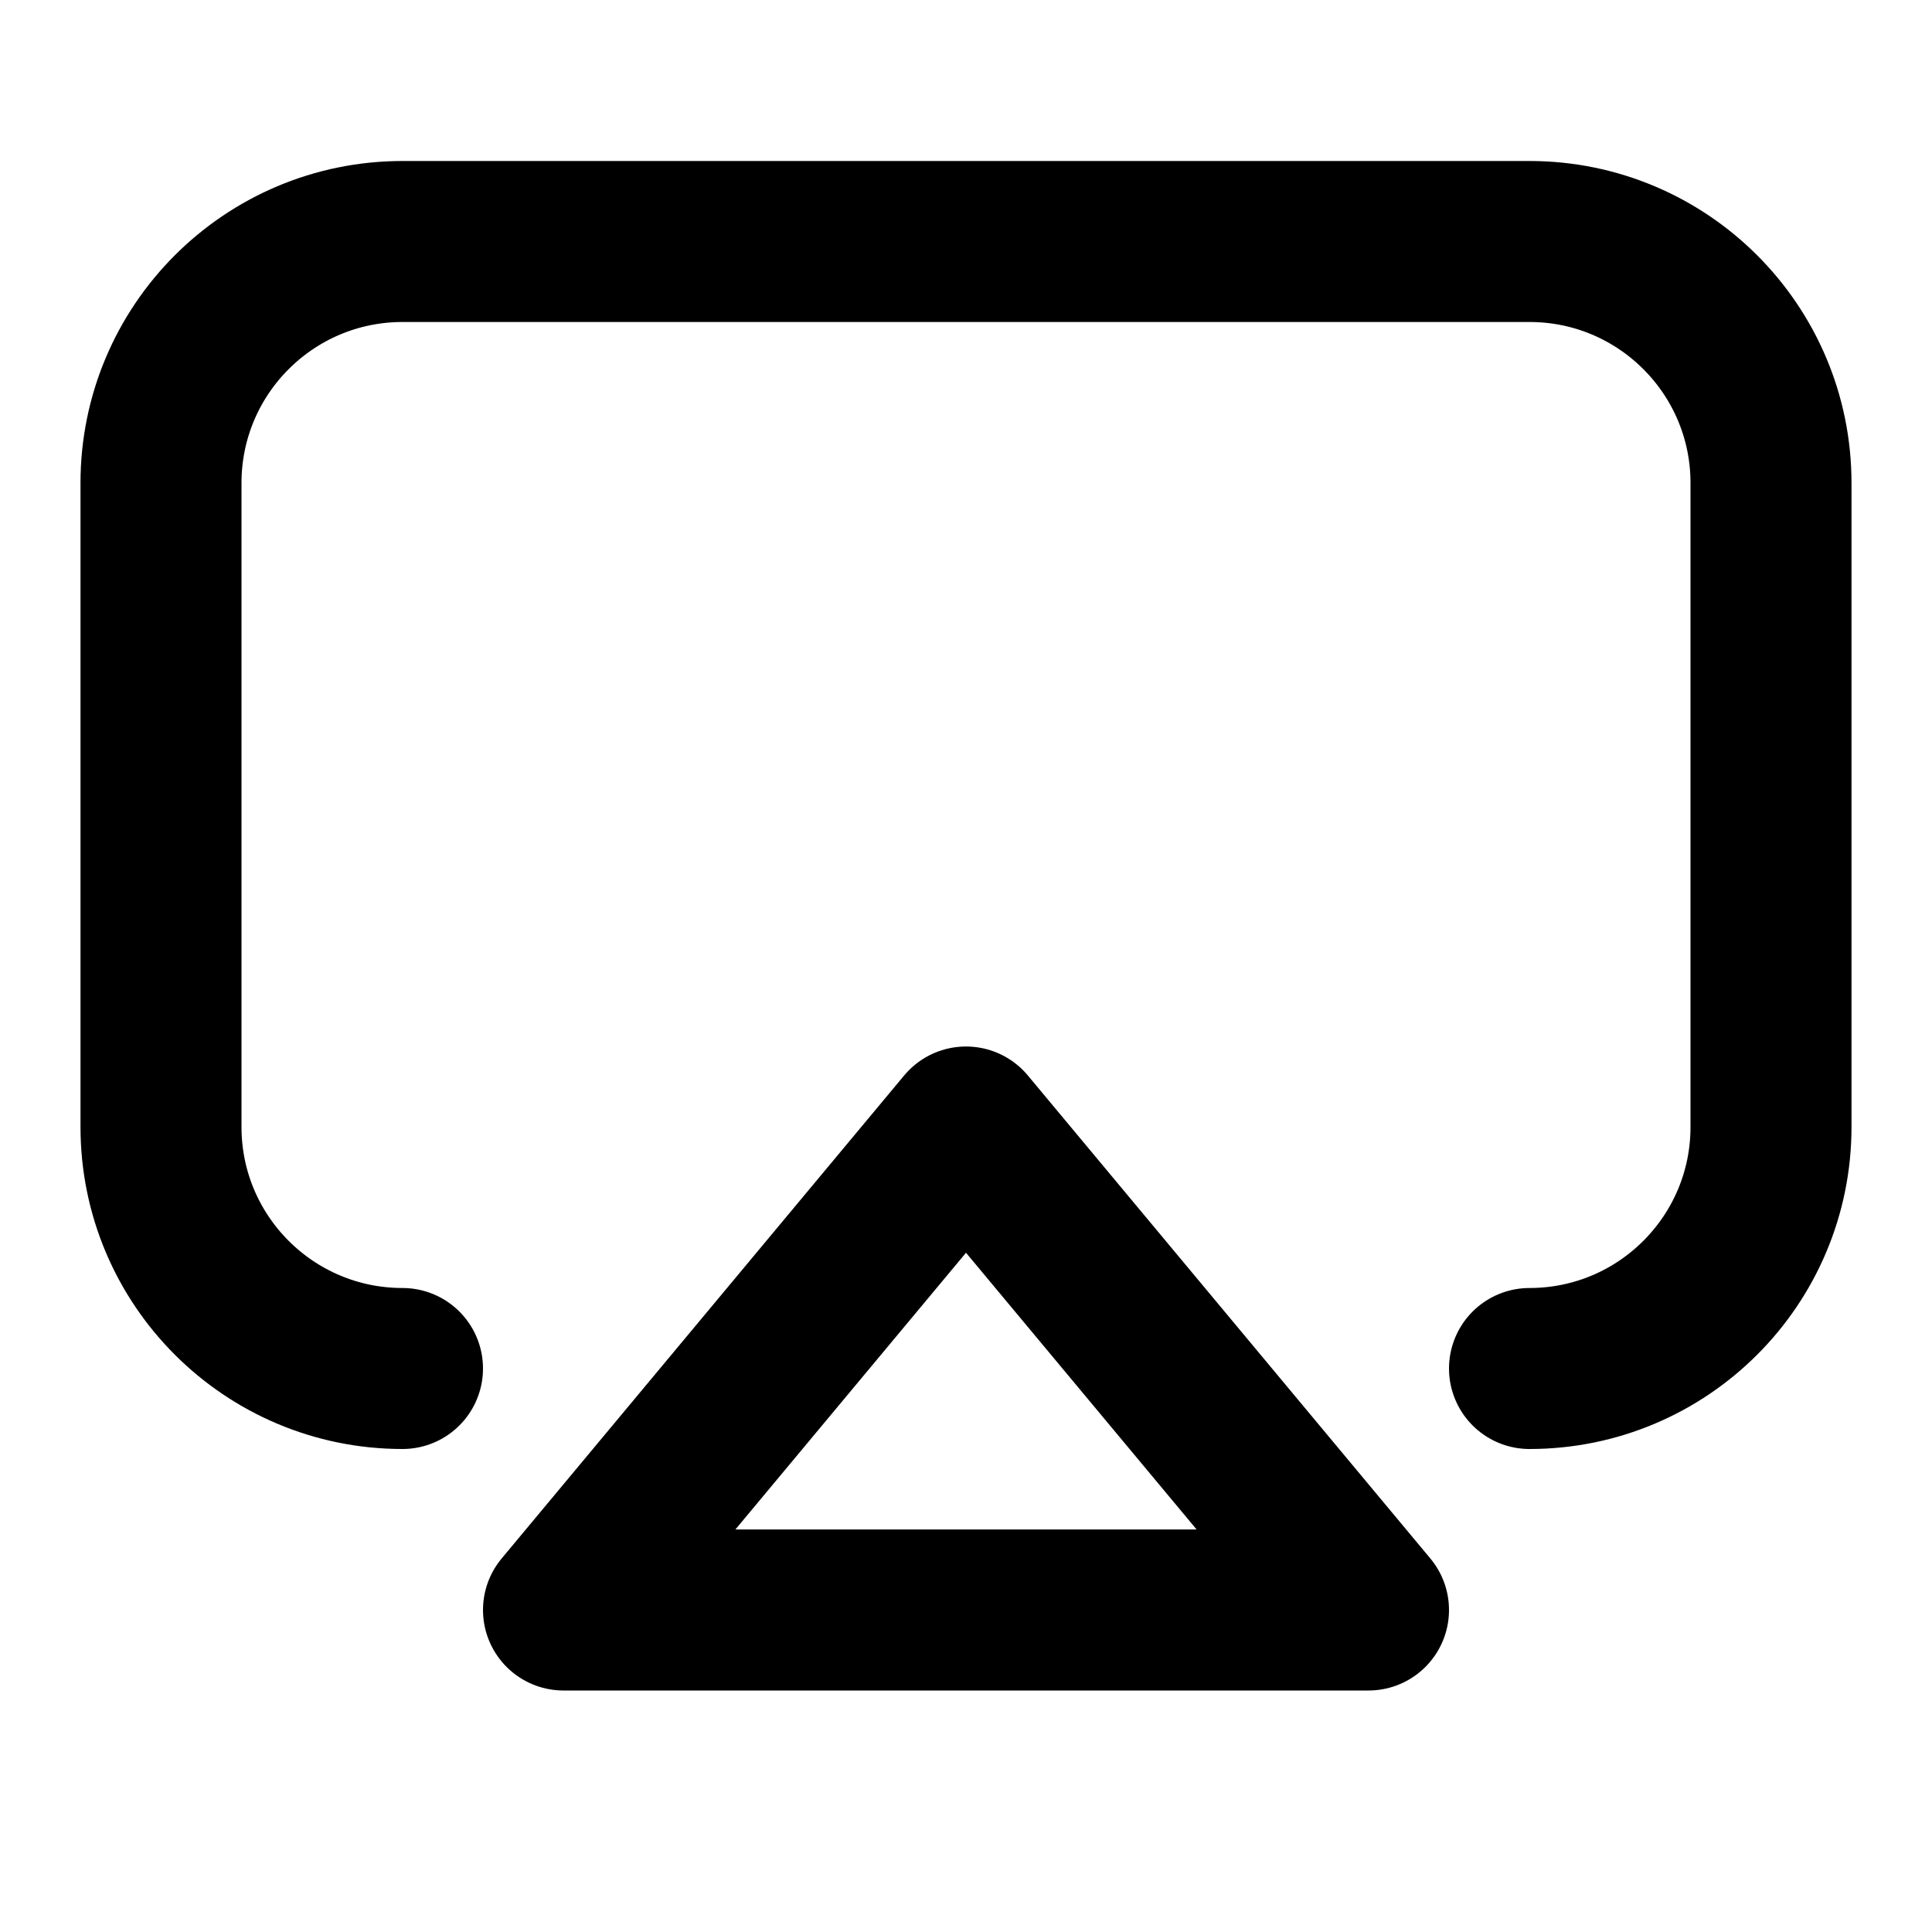
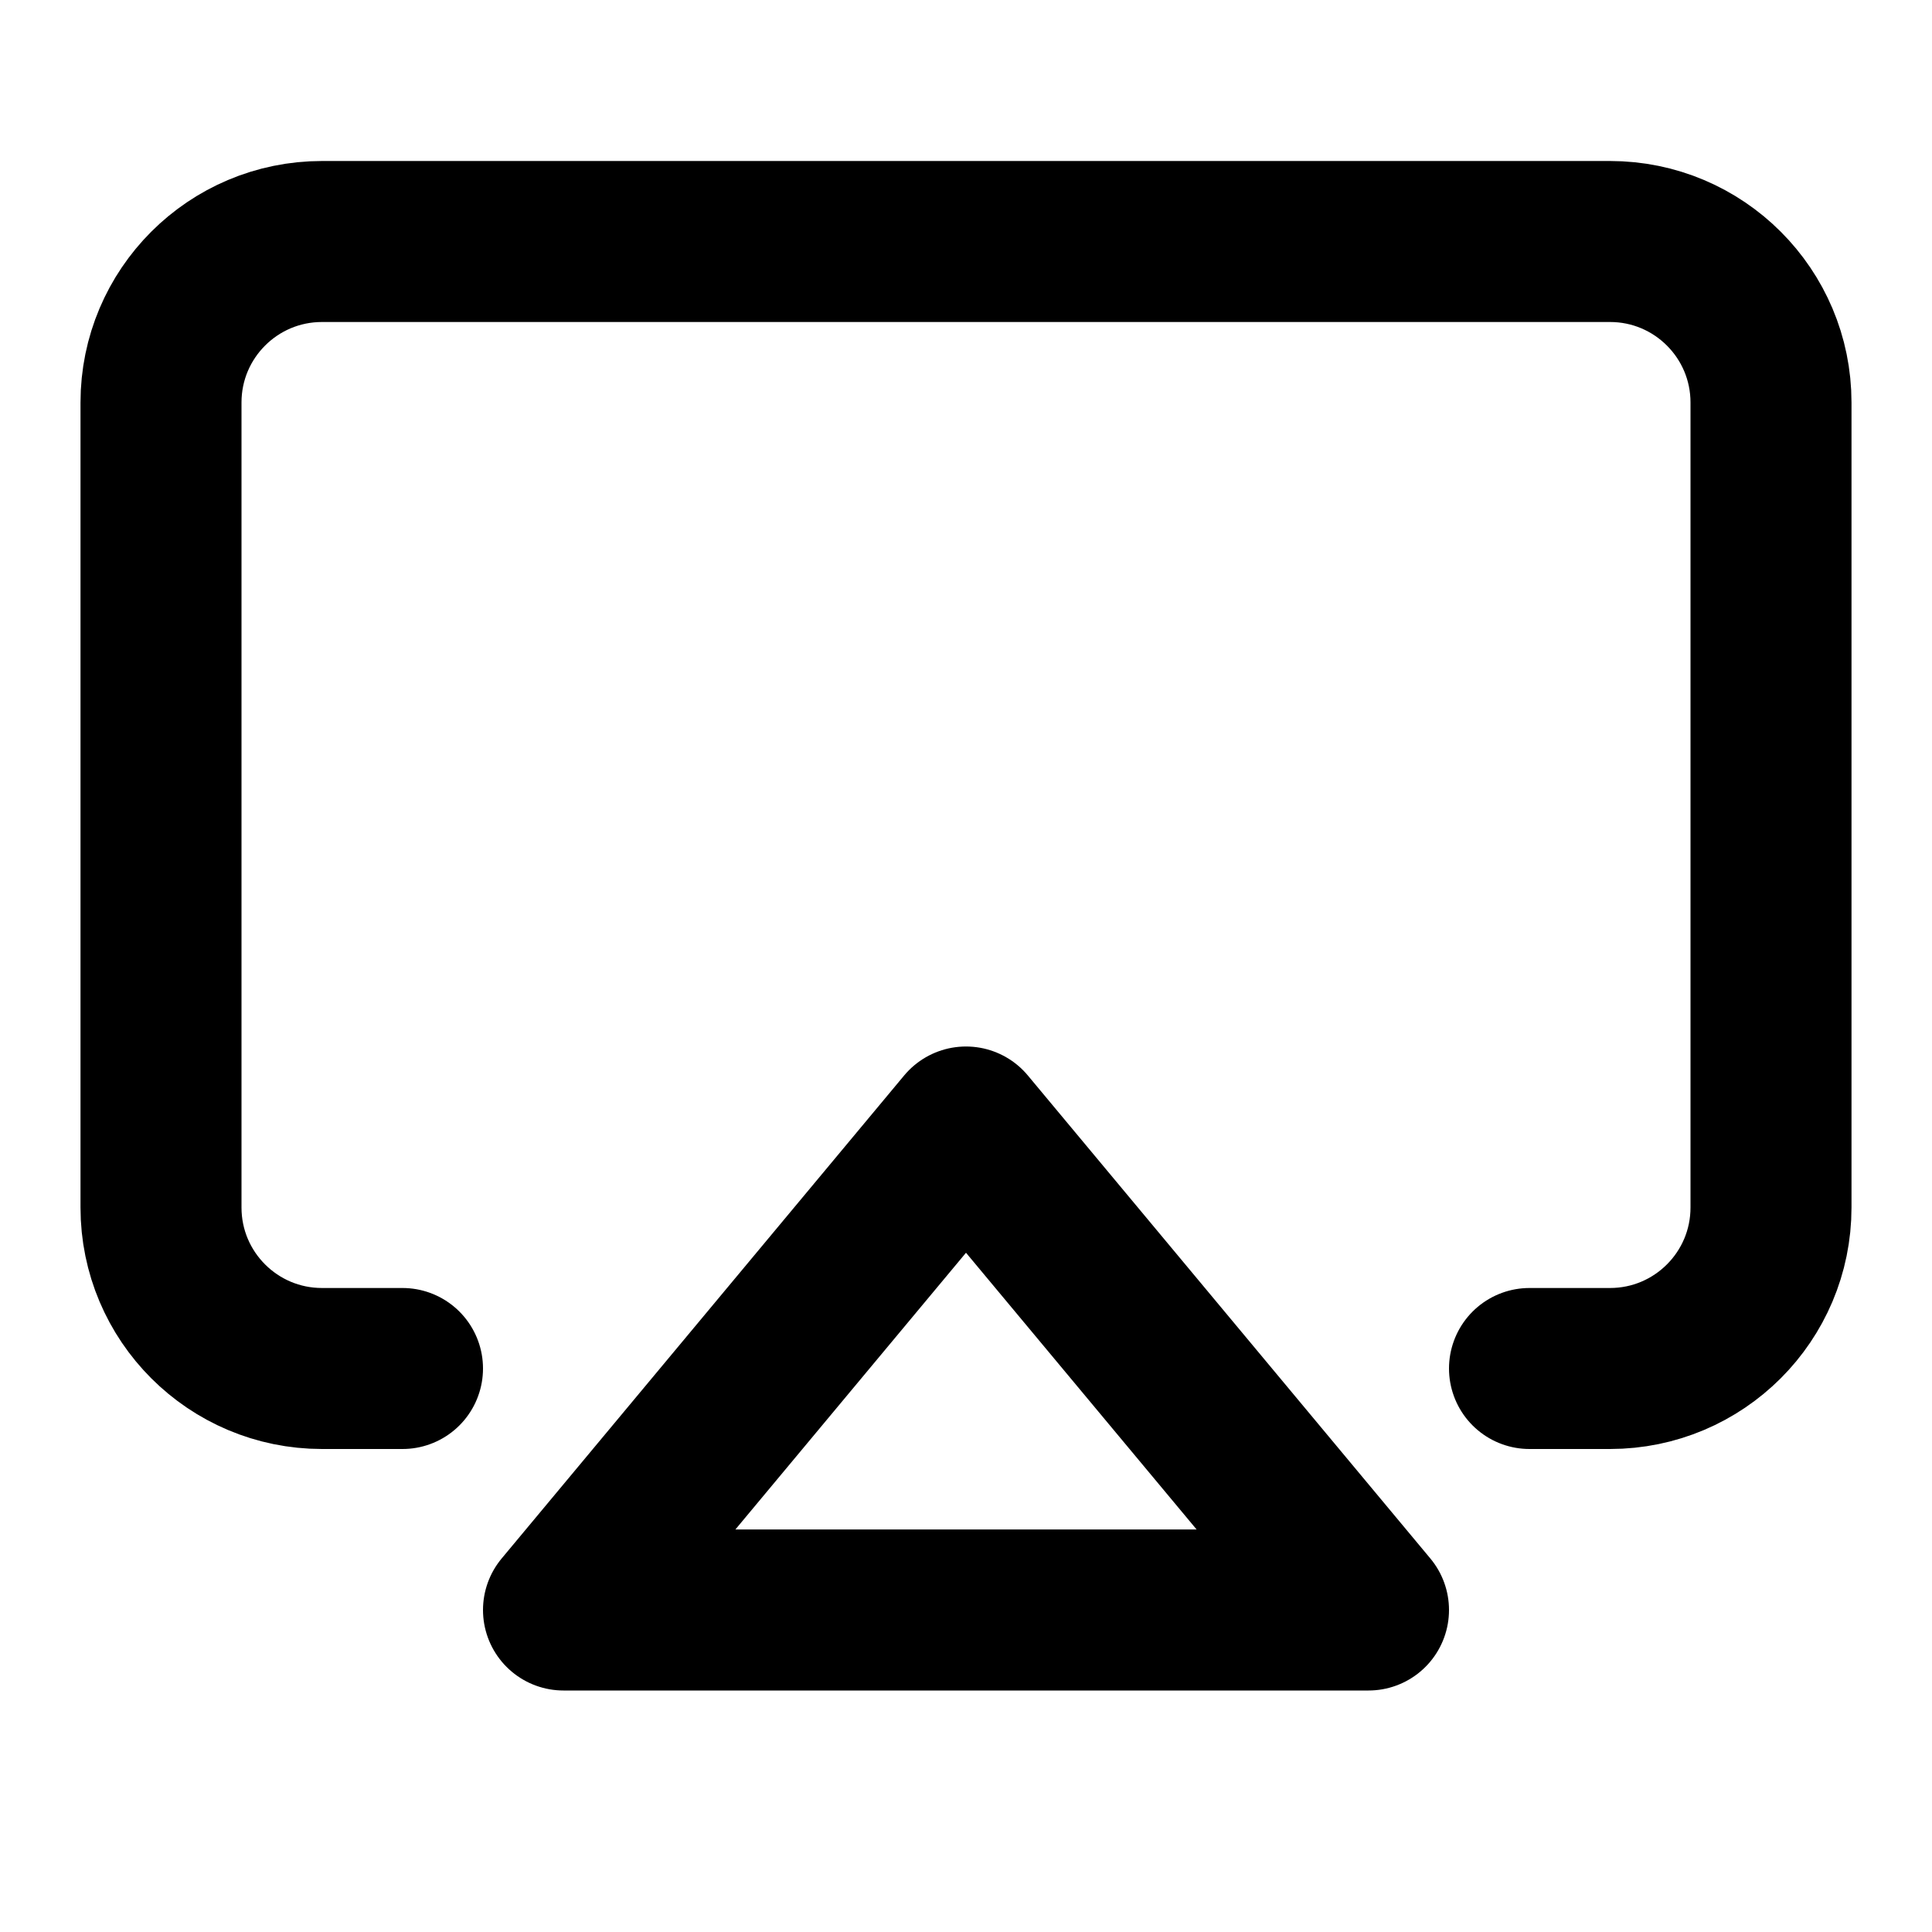
<svg xmlns="http://www.w3.org/2000/svg" class="i i-airplay" viewBox="0 0 24 24" fill="none" stroke="currentColor" stroke-width="2" stroke-linecap="round" stroke-linejoin="round">
-   <path d="m12 14 5 6H7Zm-7 3a3 3 0 0 1-3-3V6a3 3 0 0 1 3-3h14a3 3 0 0 1 3 3v8a3 3 0 0 1-3 3" />
+   <path d="m12 14 5 6H7Zm-7 3H4a2 2 0 0 1-2-2V5a2 2 0 0 1 2-2h16a2 2 0 0 1 2 2v10a2 2 0 0 1-2 2h-1" />
</svg>
